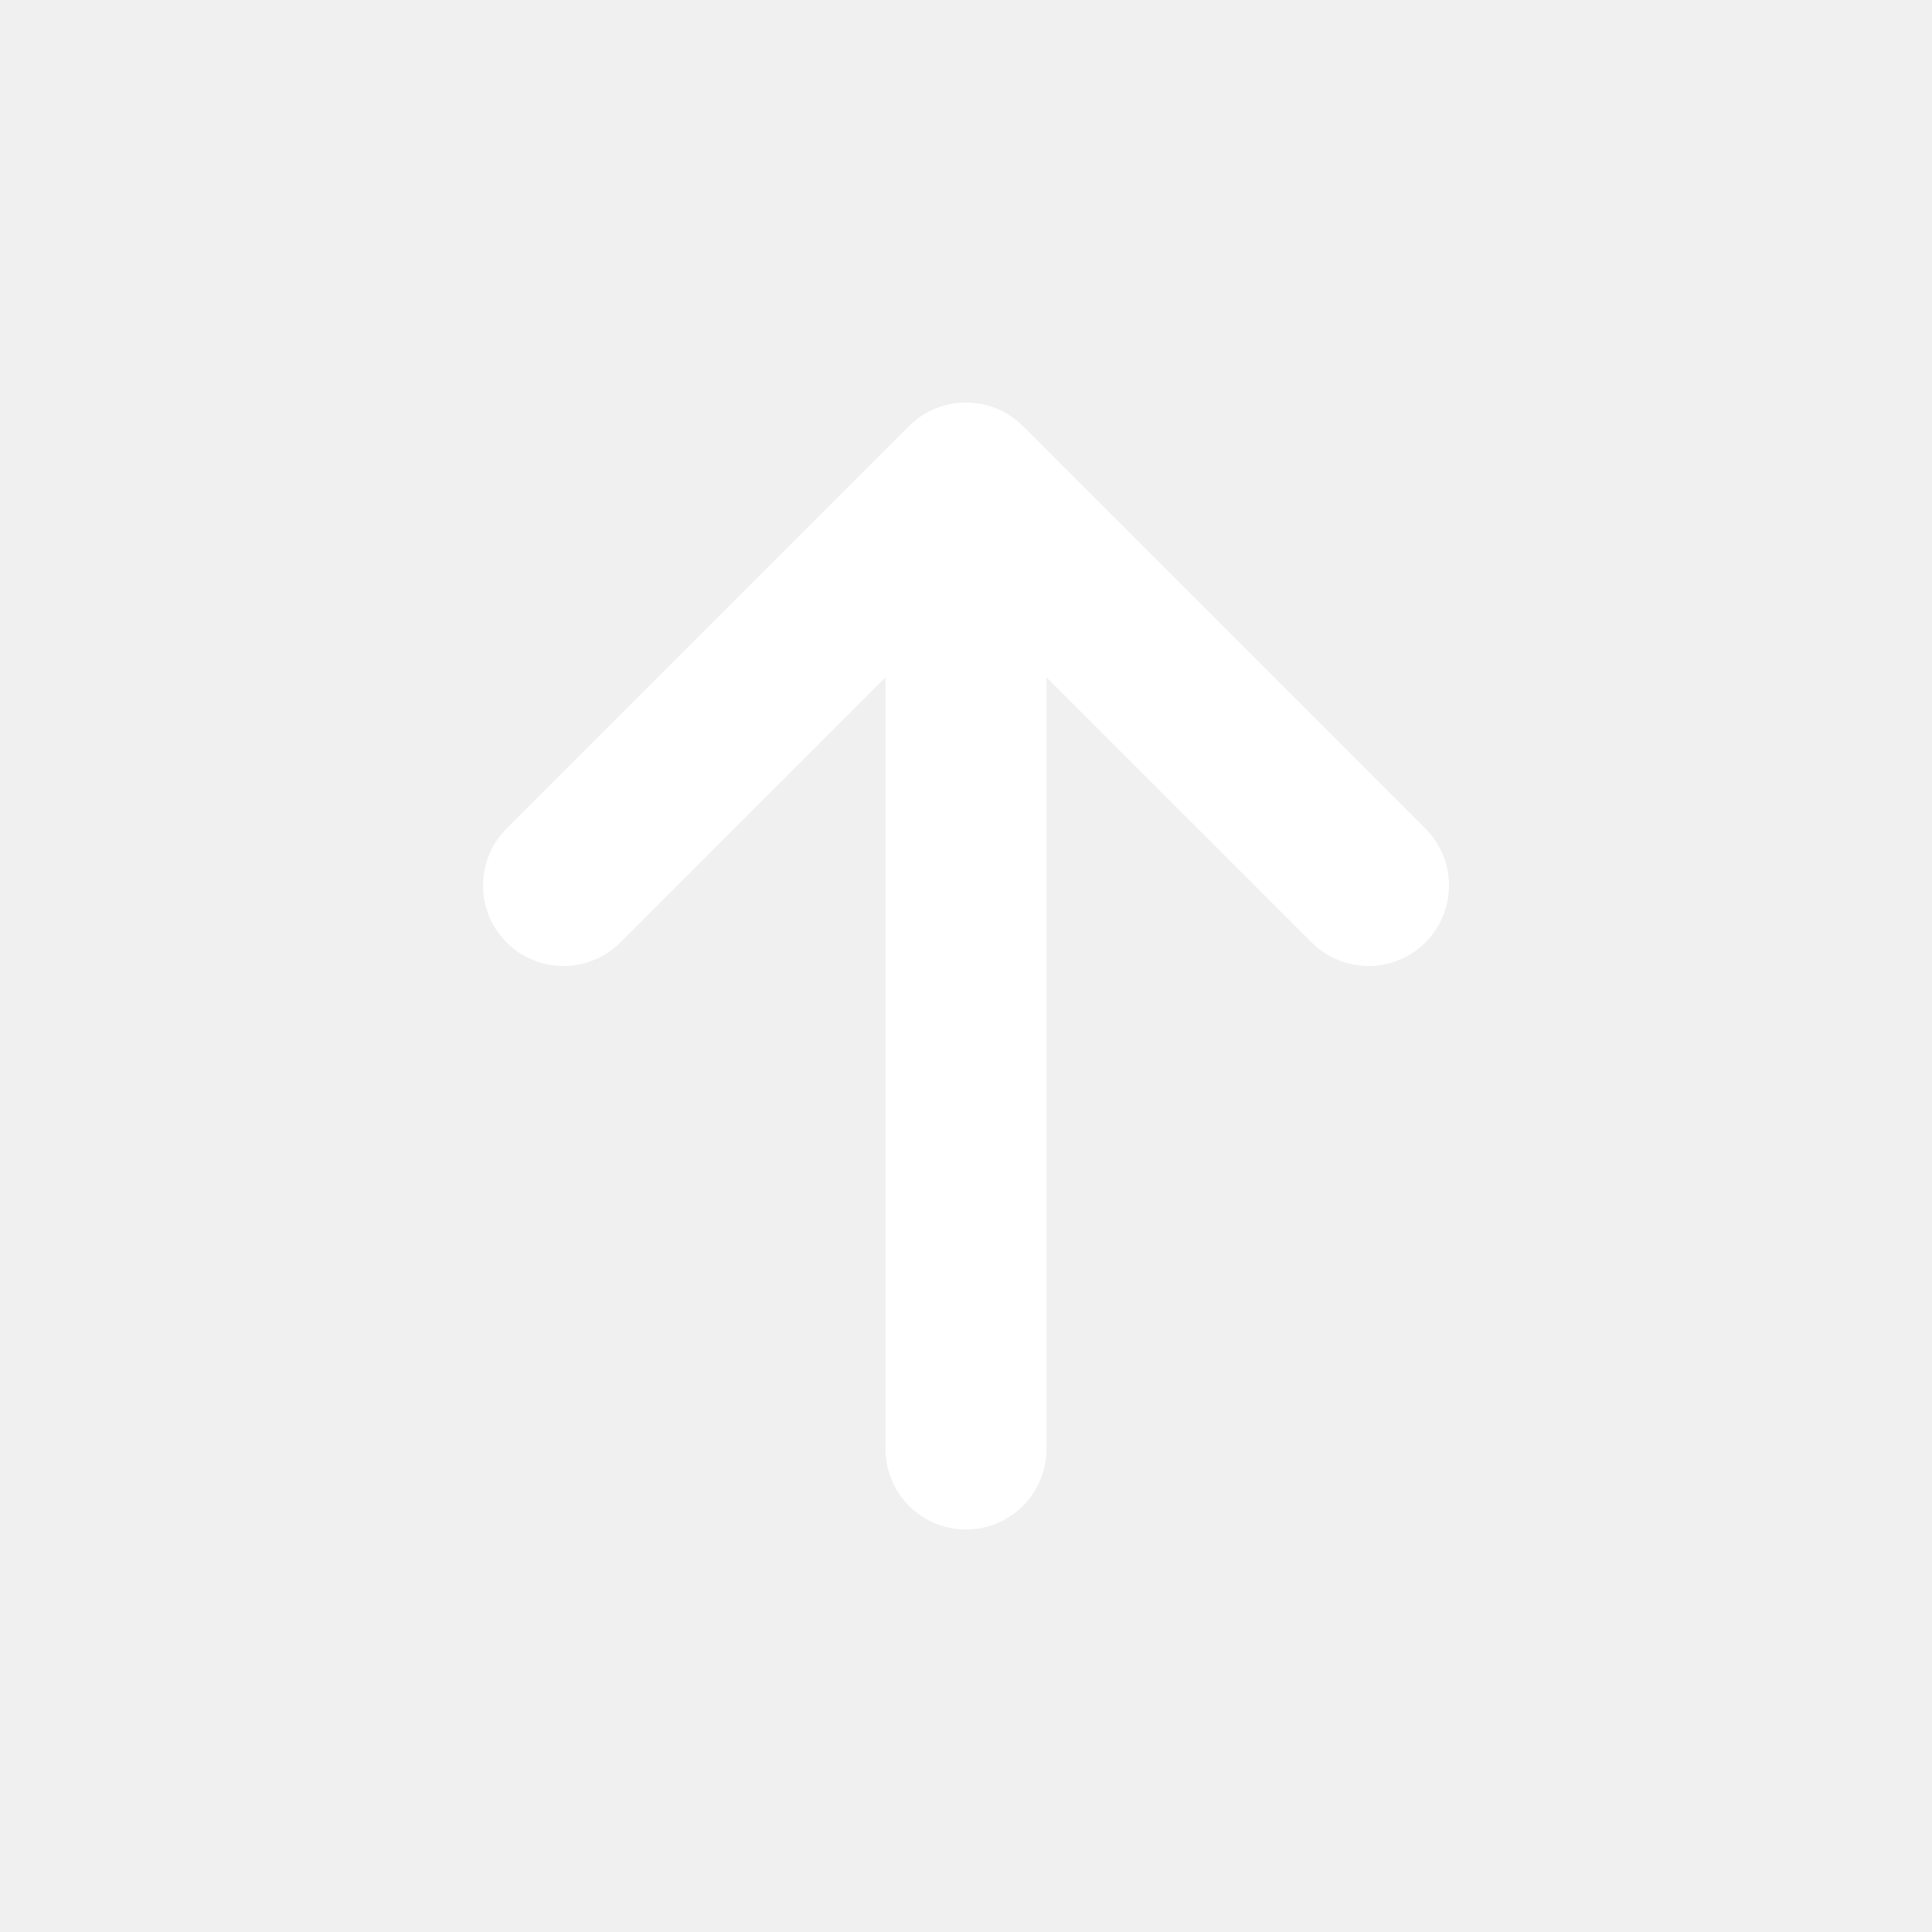
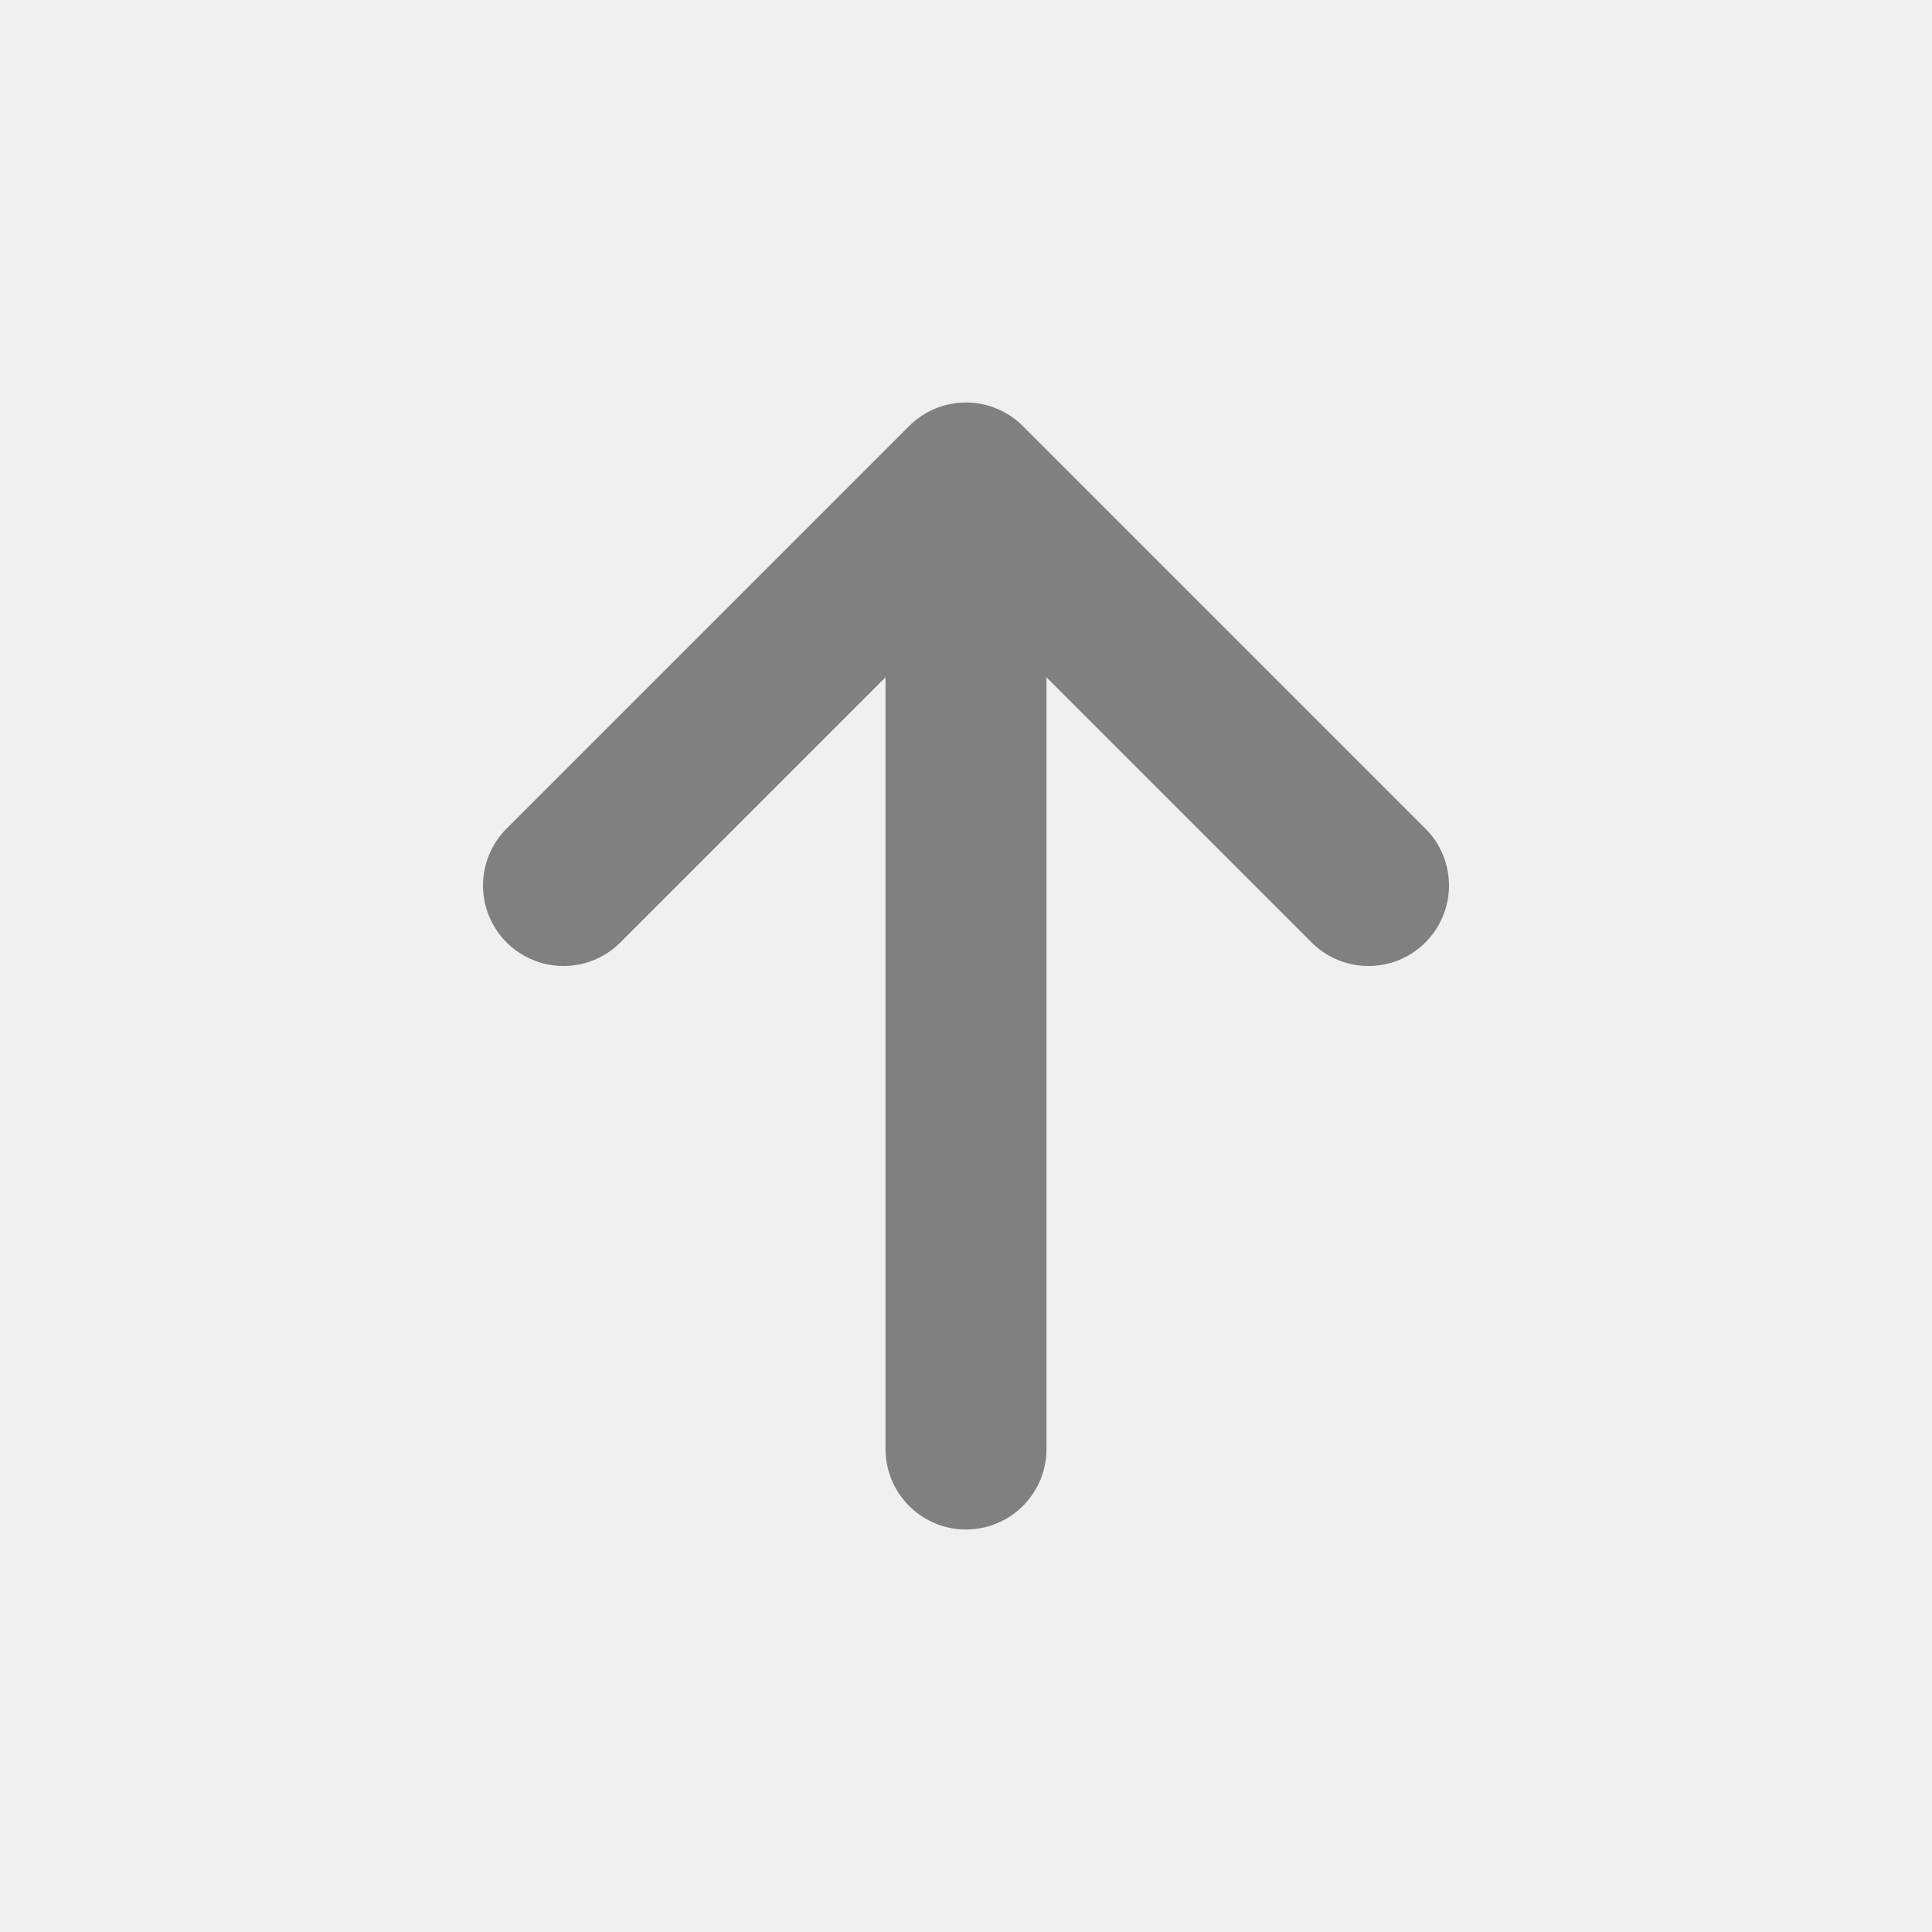
<svg xmlns="http://www.w3.org/2000/svg" width="800px" height="800px" viewBox="0 0 24 24" fill="none">
-   <path d="M12 6V18M12 6L7 11M12 6L17 11" stroke="#ffffff" stroke-width="2" stroke-linecap="round" stroke-linejoin="round" />
+   <path d="M12 6V18M12 6L7 11M12 6L17 11" stroke="#808080" stroke-width="2" stroke-linecap="round" stroke-linejoin="round" />
</svg>
